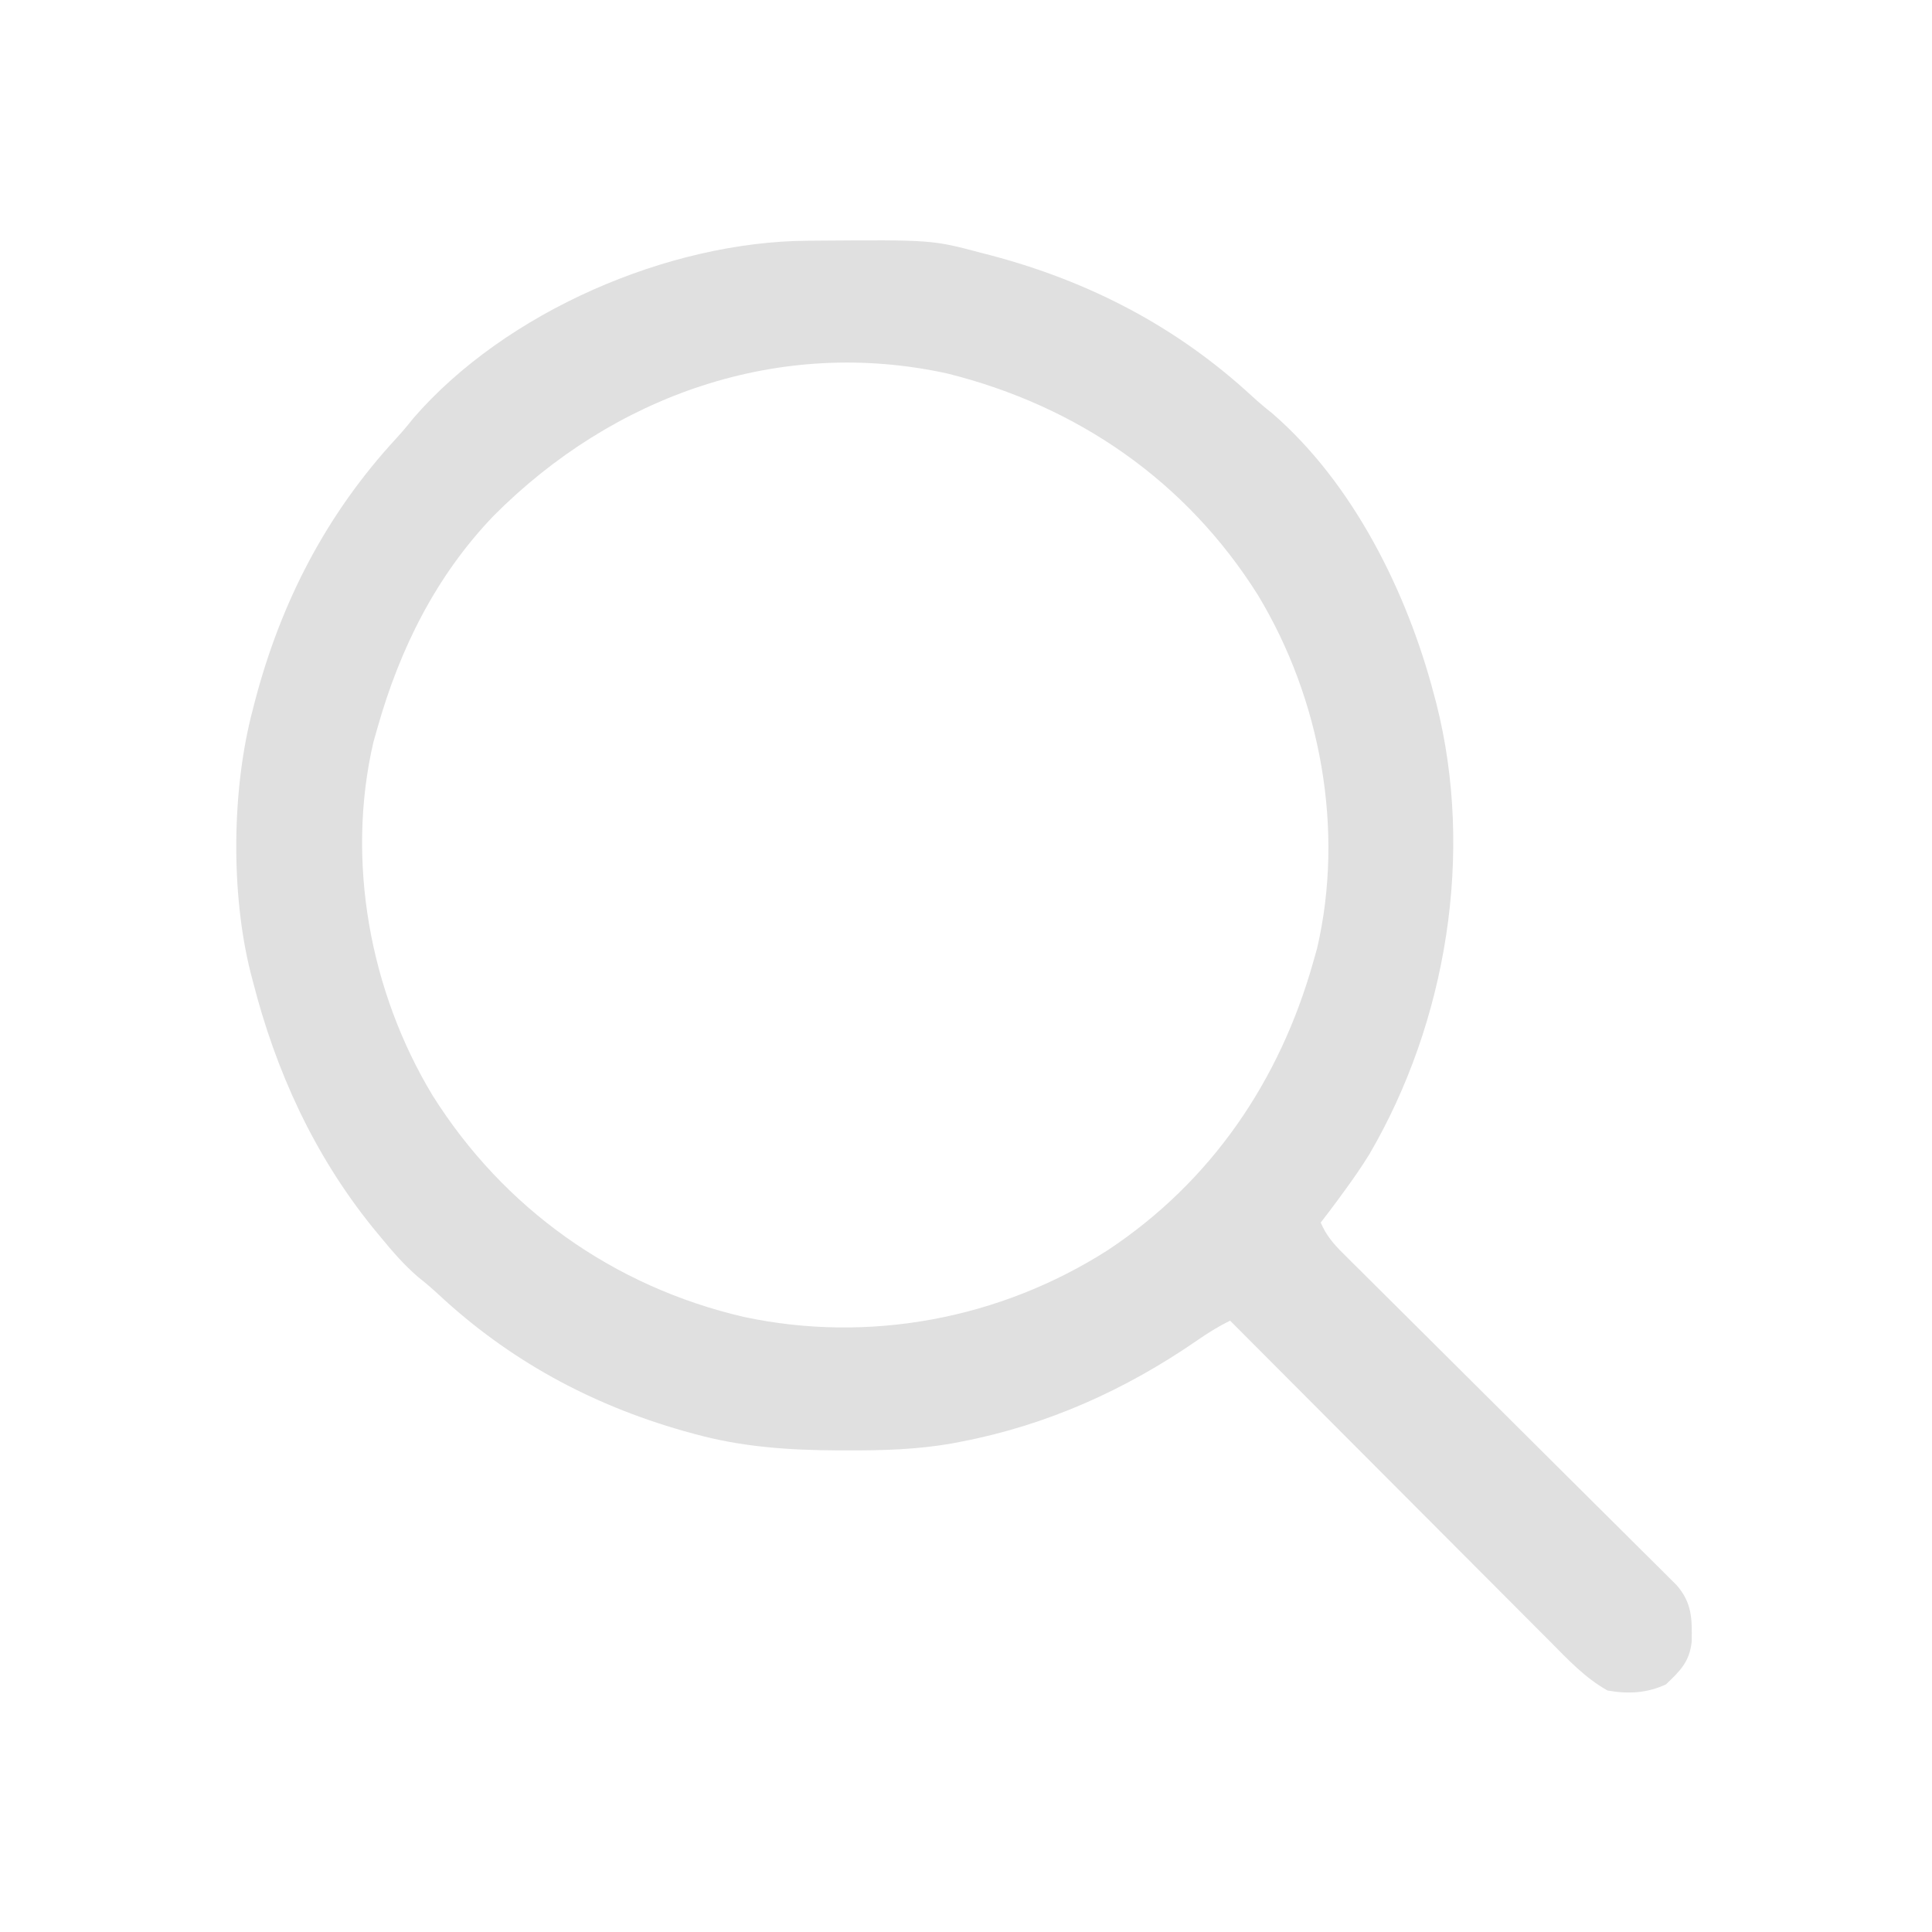
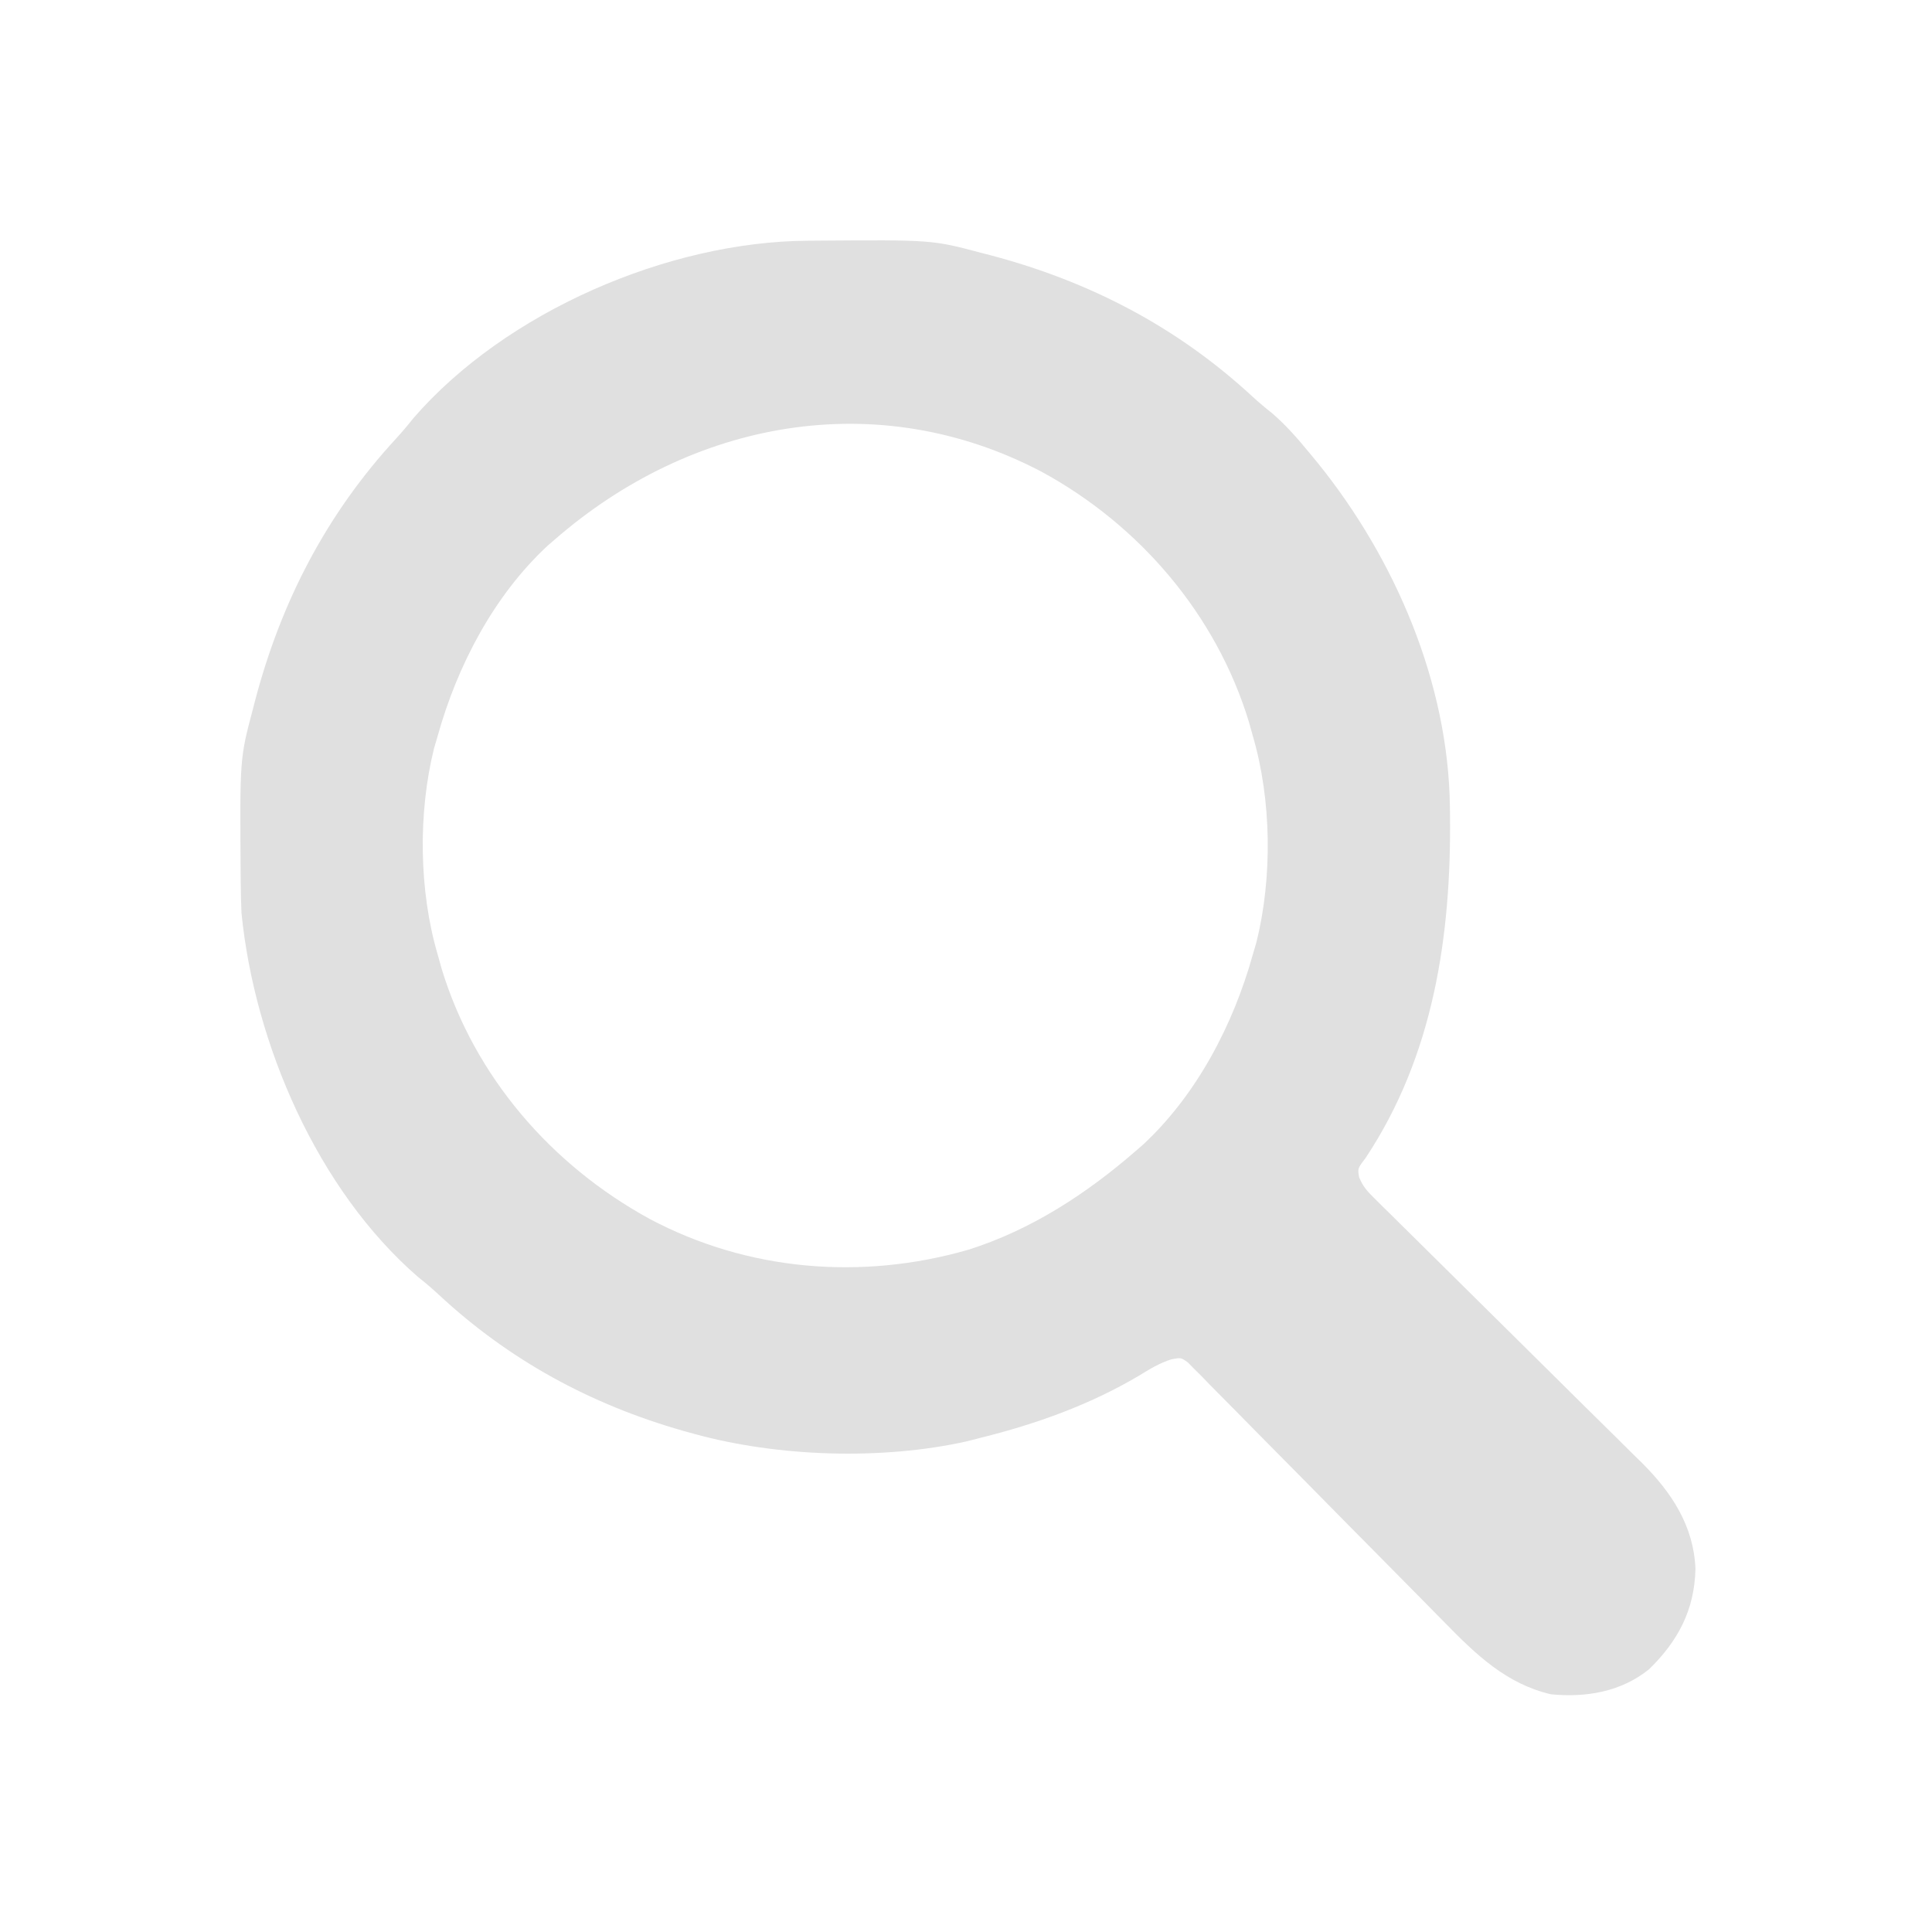
<svg xmlns="http://www.w3.org/2000/svg" version="1.1" width="512" height="512">
-   <path d="M0 0 C1.109 -0.011 1.109 -0.011 2.24 -0.021 C32.976 -0.248 32.976 -0.248 45.977 3.203 C47.164 3.509 47.164 3.509 48.376 3.821 C74.615 10.736 97.815 22.759 117.801 41.215 C119.547 42.81 121.309 44.302 123.164 45.766 C144.636 64.374 158.88 93.16 165.977 120.203 C166.188 120.997 166.4 121.79 166.618 122.607 C176.696 162.246 169.397 206.944 148.893 242.06 C146.739 245.553 144.406 248.897 141.977 252.203 C141.372 253.029 140.767 253.856 140.145 254.707 C138.773 256.554 137.387 258.386 135.977 260.203 C137.421 263.515 139.217 265.687 141.772 268.226 C142.563 269.016 143.354 269.807 144.169 270.622 C145.037 271.48 145.906 272.338 146.801 273.223 C148.204 274.621 149.606 276.019 151.009 277.418 C152.516 278.918 154.025 280.415 155.535 281.912 C158.684 285.033 161.824 288.162 164.964 291.292 C171.629 297.935 178.302 304.57 184.977 311.203 C192.182 318.365 199.386 325.528 206.581 332.7 C209.702 335.811 212.827 338.918 215.957 342.02 C217.434 343.486 218.909 344.954 220.383 346.423 C222.18 348.214 223.98 350.001 225.785 351.785 C226.575 352.575 227.366 353.366 228.181 354.18 C228.87 354.865 229.558 355.549 230.268 356.254 C234.396 360.964 234.407 365.207 234.289 371.289 C233.721 376.591 231.198 379.043 227.477 382.578 C222.419 384.926 217.46 385.174 211.977 384.203 C205.989 380.835 201.473 375.967 196.667 371.12 C195.749 370.203 194.831 369.285 193.886 368.34 C191.381 365.837 188.884 363.327 186.387 360.816 C183.772 358.189 181.151 355.567 178.531 352.945 C173.576 347.983 168.627 343.017 163.678 338.049 C158.043 332.391 152.401 326.739 146.759 321.087 C135.159 309.465 123.565 297.836 111.977 286.203 C108.836 287.716 106.026 289.492 103.157 291.477 C84.278 304.497 63.568 313.828 40.977 318.203 C40.067 318.38 39.158 318.556 38.221 318.738 C28.975 320.353 19.896 320.605 10.539 320.578 C9.747 320.577 8.954 320.576 8.138 320.574 C-4.931 320.521 -17.364 319.693 -30.023 316.203 C-31.459 315.808 -31.459 315.808 -32.924 315.406 C-57.598 308.368 -79.187 296.618 -97.953 279.121 C-99.659 277.541 -101.386 276.078 -103.211 274.641 C-106.889 271.453 -109.938 267.96 -113.023 264.203 C-113.788 263.276 -114.552 262.349 -115.34 261.395 C-130.825 242.187 -140.964 220.029 -147.023 196.203 C-147.292 195.186 -147.292 195.186 -147.567 194.148 C-152.924 172.956 -152.625 145.301 -147.023 124.203 C-146.717 123.015 -146.717 123.015 -146.405 121.804 C-139.491 95.565 -127.468 72.365 -109.012 52.379 C-107.416 50.633 -105.924 48.87 -104.461 47.016 C-80.006 18.799 -36.949 0.236 0 0 Z M-83.205 72.897 C-98.463 88.774 -108.086 108.149 -114.023 129.203 C-114.365 130.405 -114.707 131.606 -115.059 132.844 C-122.387 164.341 -116.007 199.016 -99.383 226.508 C-80.524 256.505 -51.361 277.209 -16.891 285.203 C16.294 292.277 50.999 285.751 79.562 267.5 C107.012 249.322 125.123 222.596 133.977 191.203 C134.318 190.002 134.66 188.8 135.012 187.562 C142.341 156.065 135.96 121.39 119.336 93.898 C100.351 63.701 71.504 43.786 37.102 35.203 C-7.541 25.367 -51.506 41.014 -83.205 72.897 Z " fill="#E0E0E0" transform="translate(214.0234,63.79688)" />
+   <path d="M0 0 C1.109 -0.011 1.109 -0.011 2.24 -0.021 C32.976 -0.248 32.976 -0.248 45.977 3.203 C47.164 3.509 47.164 3.509 48.376 3.821 C74.615 10.736 97.815 22.759 117.801 41.215 C119.547 42.81 121.309 44.302 123.164 45.766 C126.842 48.953 129.891 52.446 132.977 56.203 C133.741 57.13 134.505 58.057 135.293 59.012 C155.705 84.337 169.847 117.272 170.215 150.086 C170.225 150.814 170.235 151.542 170.245 152.293 C170.586 184.082 165.921 215.88 147.914 243.016 C145.747 245.868 145.747 245.868 146.161 248.187 C147.126 250.573 148.262 251.847 150.094 253.654 C150.759 254.318 151.425 254.982 152.111 255.667 C152.846 256.385 153.581 257.103 154.339 257.842 C155.109 258.607 155.88 259.372 156.674 260.16 C158.351 261.822 160.031 263.481 161.715 265.136 C164.383 267.761 167.041 270.396 169.697 273.034 C176.3 279.589 182.916 286.129 189.538 292.665 C195.125 298.179 200.704 303.701 206.272 309.236 C208.882 311.824 211.503 314.4 214.125 316.975 C215.74 318.579 217.354 320.183 218.968 321.788 C219.692 322.493 220.417 323.199 221.164 323.926 C229.037 331.813 234.846 340.629 235.289 352.016 C235.042 362.852 230.66 371.122 222.973 378.594 C215.567 384.564 206.235 386.125 196.977 385.203 C185.183 382.45 177.125 374.682 168.874 366.232 C167.743 365.087 167.743 365.087 166.589 363.919 C164.968 362.277 163.349 360.633 161.733 358.987 C159.174 356.385 156.608 353.79 154.039 351.198 C146.742 343.834 139.453 336.461 132.185 329.068 C127.726 324.535 123.253 320.016 118.771 315.506 C117.067 313.786 115.368 312.06 113.675 310.329 C111.318 307.918 108.942 305.527 106.562 303.139 C105.864 302.417 105.167 301.695 104.449 300.951 C103.473 299.984 103.473 299.984 102.478 298.997 C101.92 298.43 101.361 297.863 100.785 297.279 C98.961 295.955 98.961 295.955 96.442 296.428 C93.203 297.446 90.62 299.052 87.727 300.828 C74.734 308.51 60.588 313.566 45.977 317.203 C44.093 317.685 44.093 317.685 42.172 318.176 C19.676 323.2 -7.873 322.309 -30.023 316.203 C-31.459 315.808 -31.459 315.808 -32.924 315.406 C-57.598 308.368 -79.187 296.618 -97.953 279.121 C-99.659 277.541 -101.386 276.078 -103.211 274.641 C-129.95 251.467 -146.557 212.825 -150.023 178.203 C-150.134 175.52 -150.209 172.862 -150.227 170.18 C-150.234 169.44 -150.241 168.701 -150.248 167.94 C-150.475 137.203 -150.475 137.203 -147.023 124.203 C-146.717 123.015 -146.717 123.015 -146.405 121.804 C-139.491 95.565 -127.468 72.365 -109.012 52.379 C-107.416 50.633 -105.924 48.87 -104.461 47.016 C-80.006 18.799 -36.949 0.236 0 0 Z M-67.023 79.203 C-67.637 79.732 -68.251 80.26 -68.883 80.805 C-83.181 94.082 -92.845 112.629 -98.023 131.203 C-98.343 132.29 -98.663 133.376 -98.992 134.496 C-103.256 151.649 -103.012 172.247 -98.023 189.203 C-97.683 190.424 -97.343 191.645 -96.992 192.902 C-88.305 221.46 -67.931 244.981 -41.873 259.219 C-15.897 273.044 14.281 275.533 42.453 267.438 C59.078 262.235 73.929 252.568 86.977 241.203 C87.59 240.675 88.204 240.146 88.836 239.602 C103.134 226.324 112.799 207.777 117.977 189.203 C118.296 188.116 118.616 187.03 118.945 185.91 C123.209 168.757 122.965 148.159 117.977 131.203 C117.636 129.982 117.296 128.762 116.945 127.504 C108.309 99.116 87.968 75.316 61.977 61.203 C18.375 38.335 -30.742 47.6 -67.023 79.203 Z " fill="#E0E0E0" transform="translate(214.0234,63.79688)" />
</svg>
